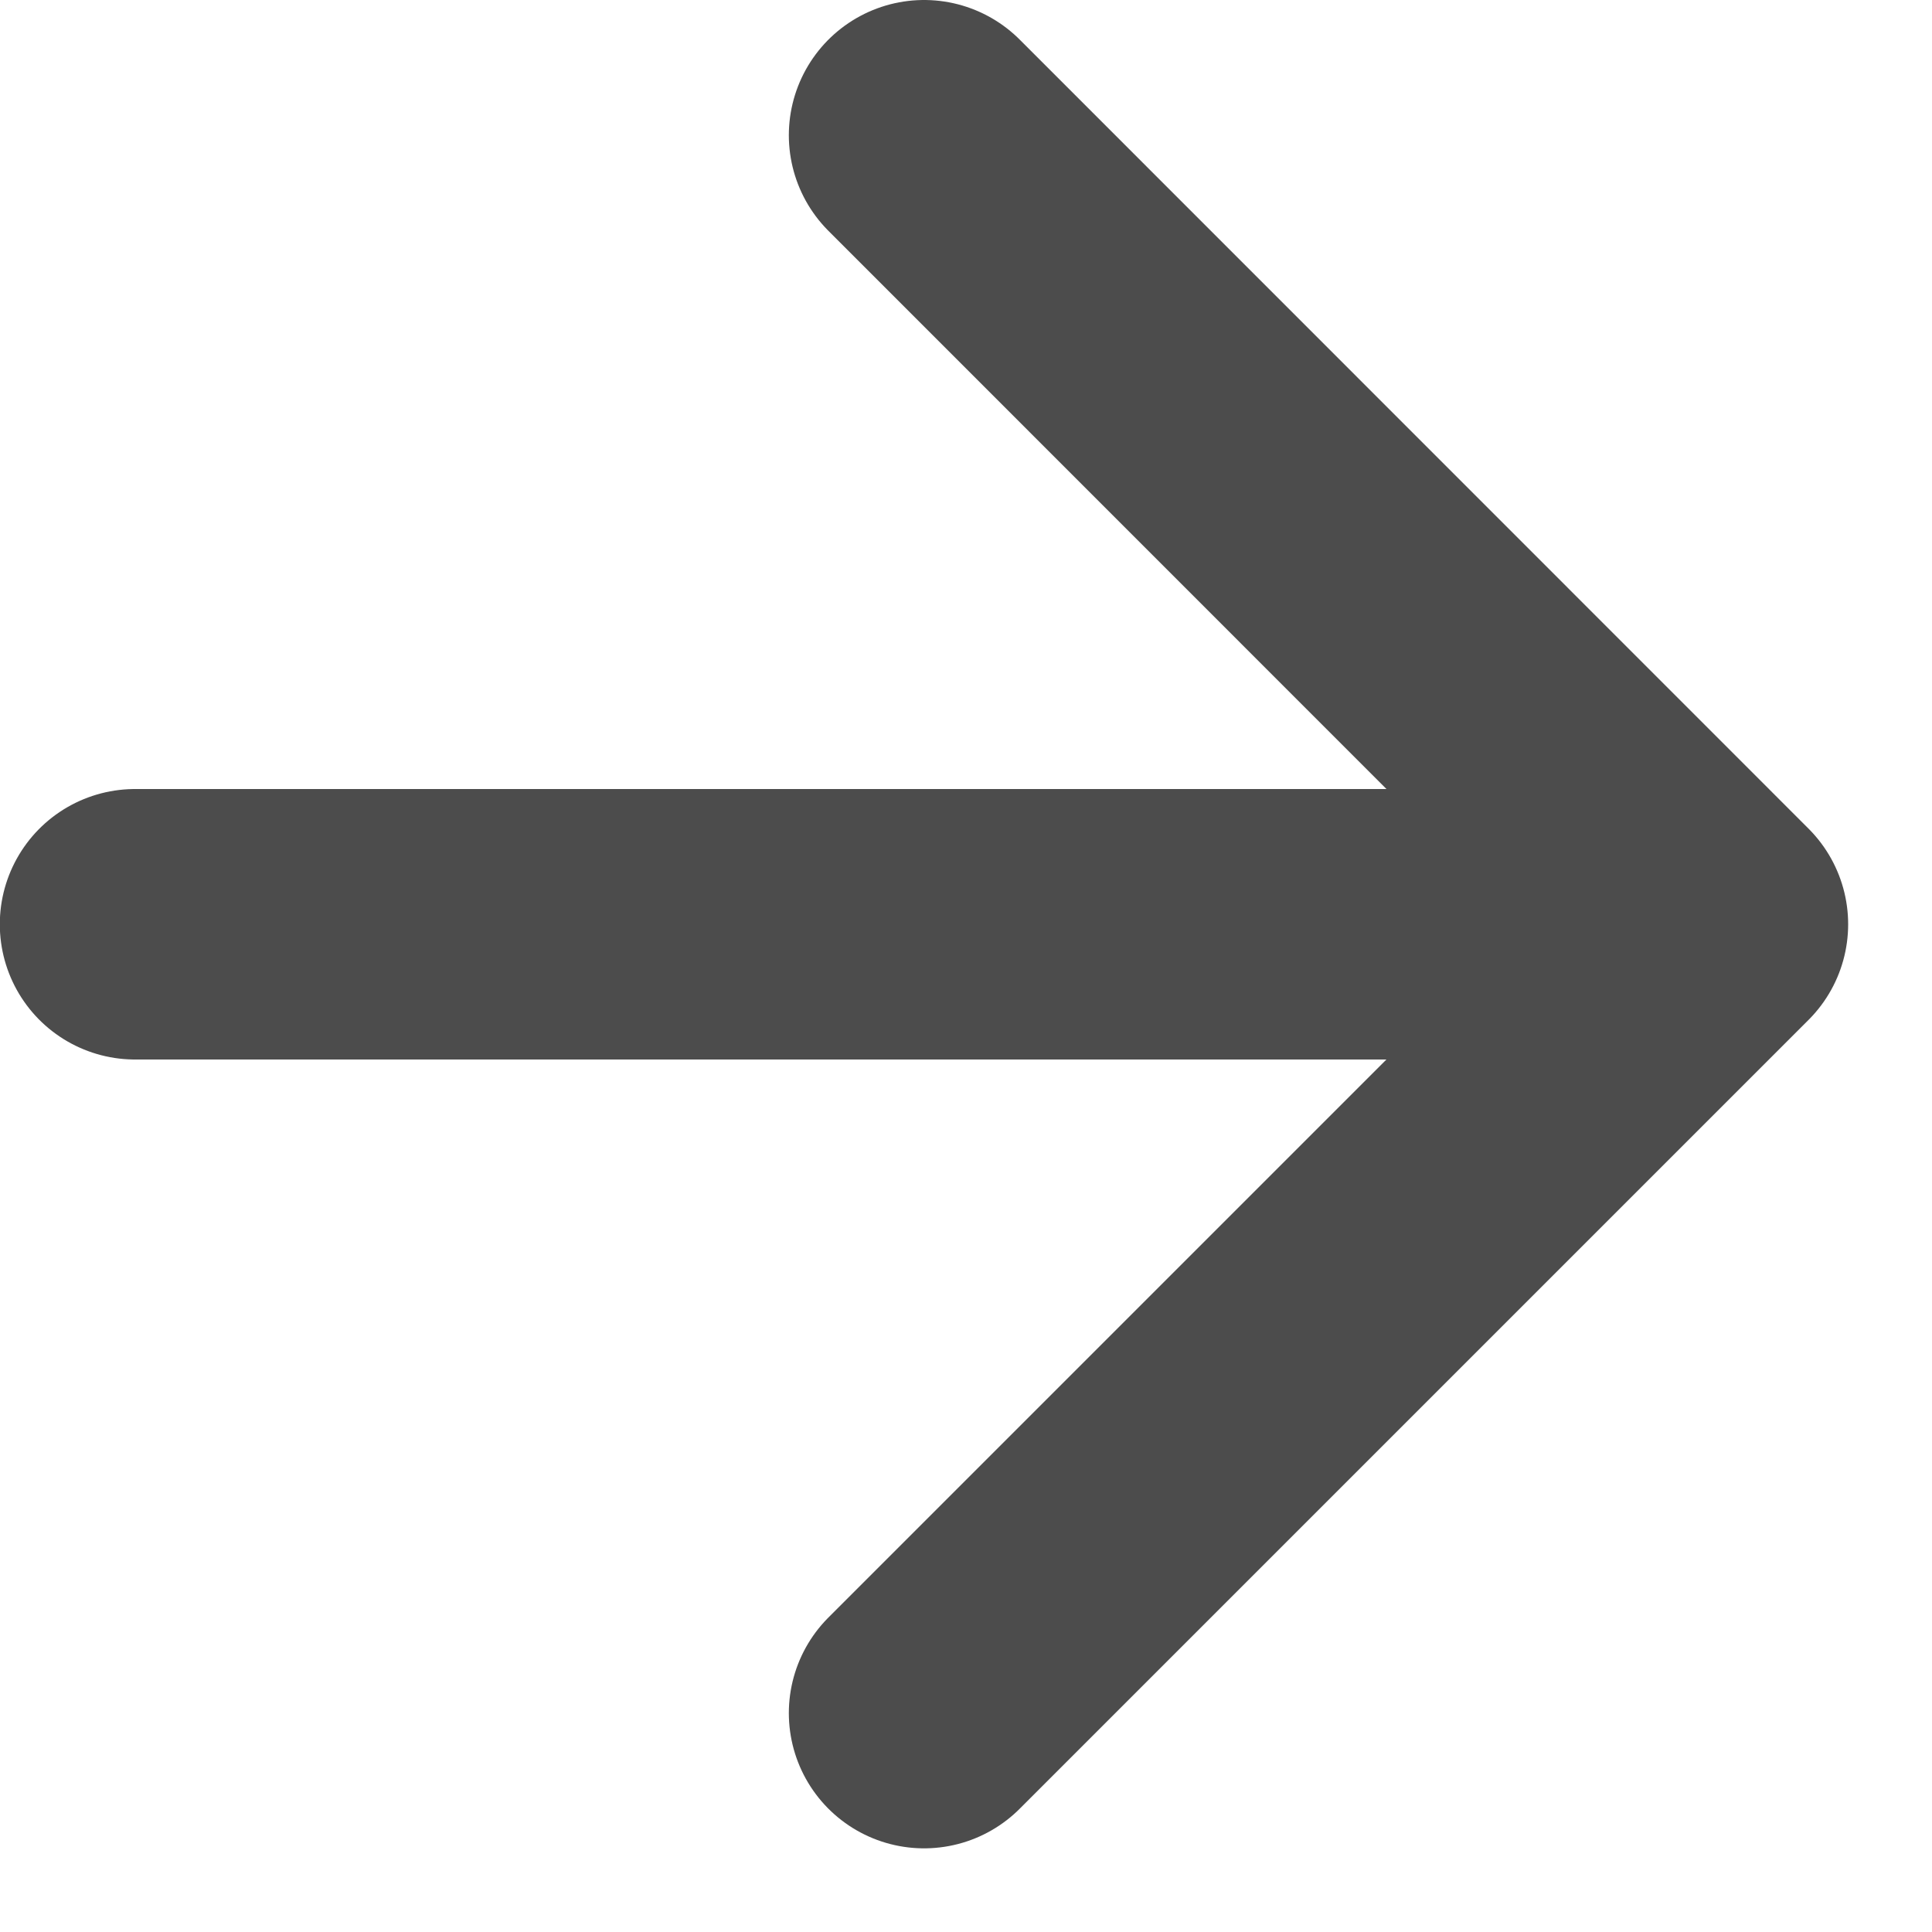
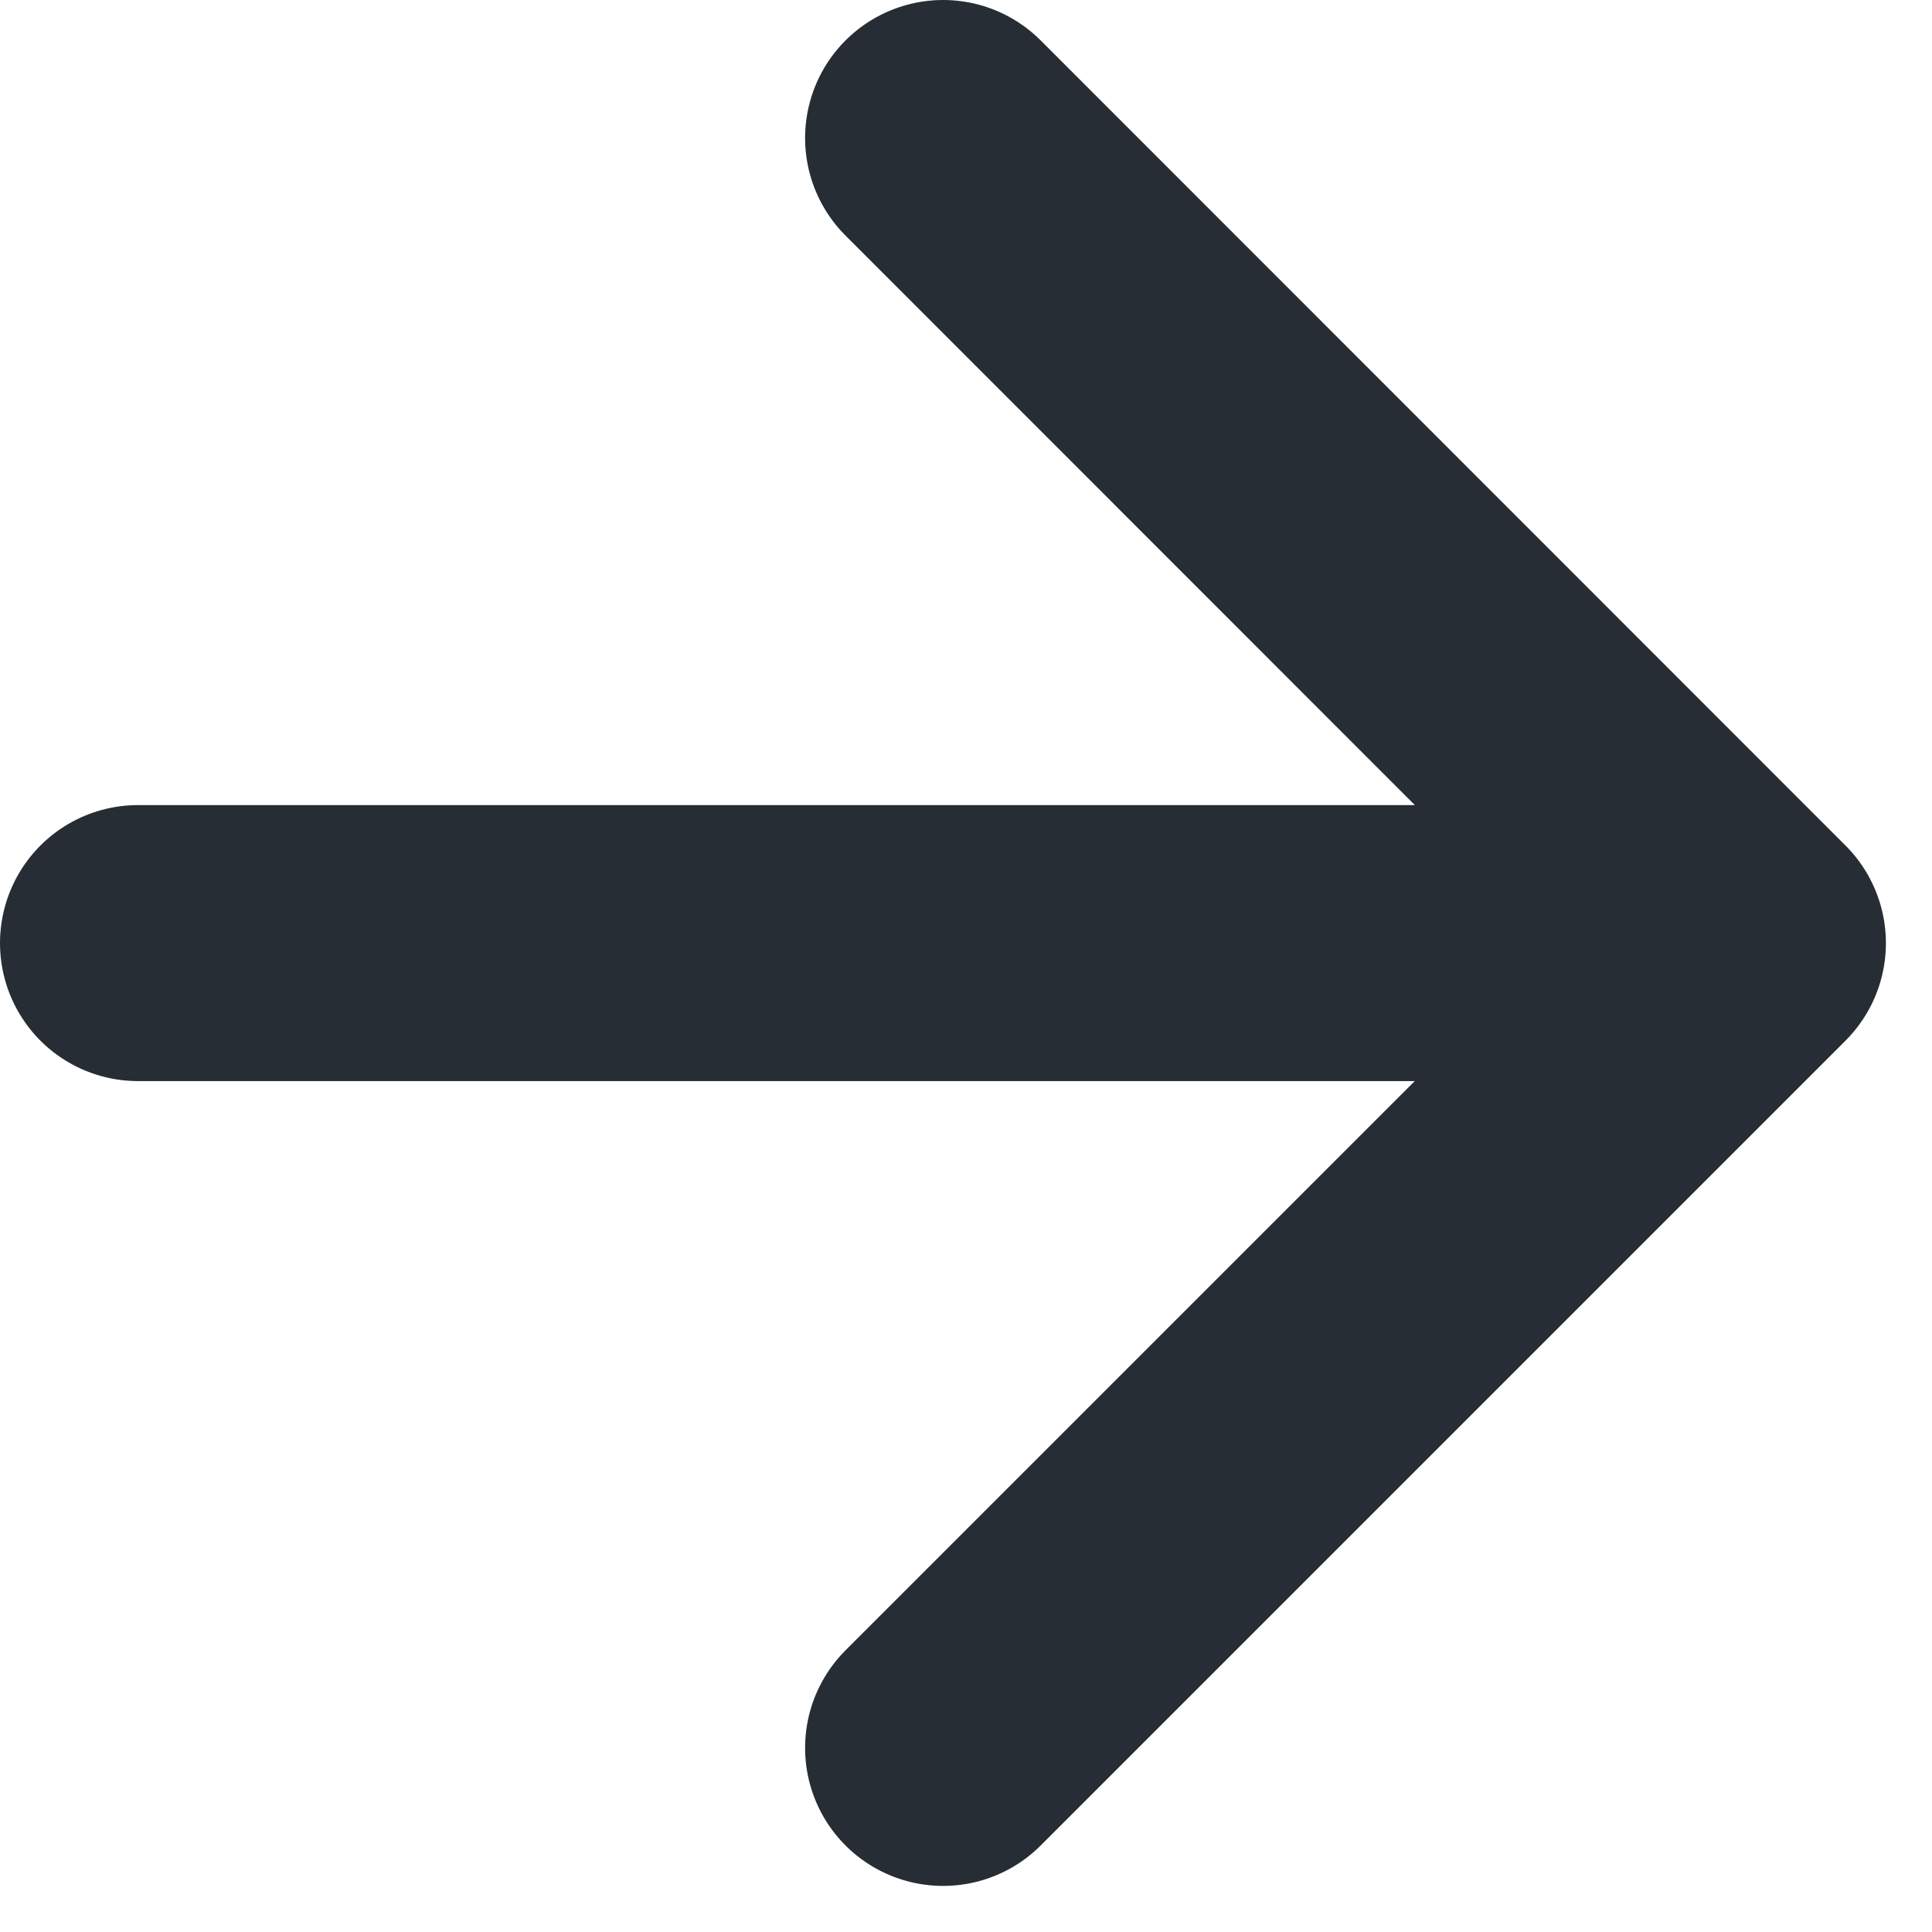
- <svg xmlns="http://www.w3.org/2000/svg" width="10" height="10" viewBox="0 0 10 10" fill="none">
-   <path d="M0.699 4.784H8.866M8.866 4.784L4.783 0.7M8.866 4.784L4.783 8.867" stroke="black" stroke-opacity="0.7" stroke-width="1.4" stroke-linecap="round" stroke-linejoin="round" />
+ <svg xmlns="http://www.w3.org/2000/svg" width="7" height="7" viewBox="0 0 7 7" fill="none">
+   <path d="M0.5 3.417H6.333M6.333 3.417L3.417 0.5M6.333 3.417L3.417 6.333" stroke="#0F171F" stroke-opacity="0.9" stroke-linecap="round" stroke-linejoin="round" />
</svg>
